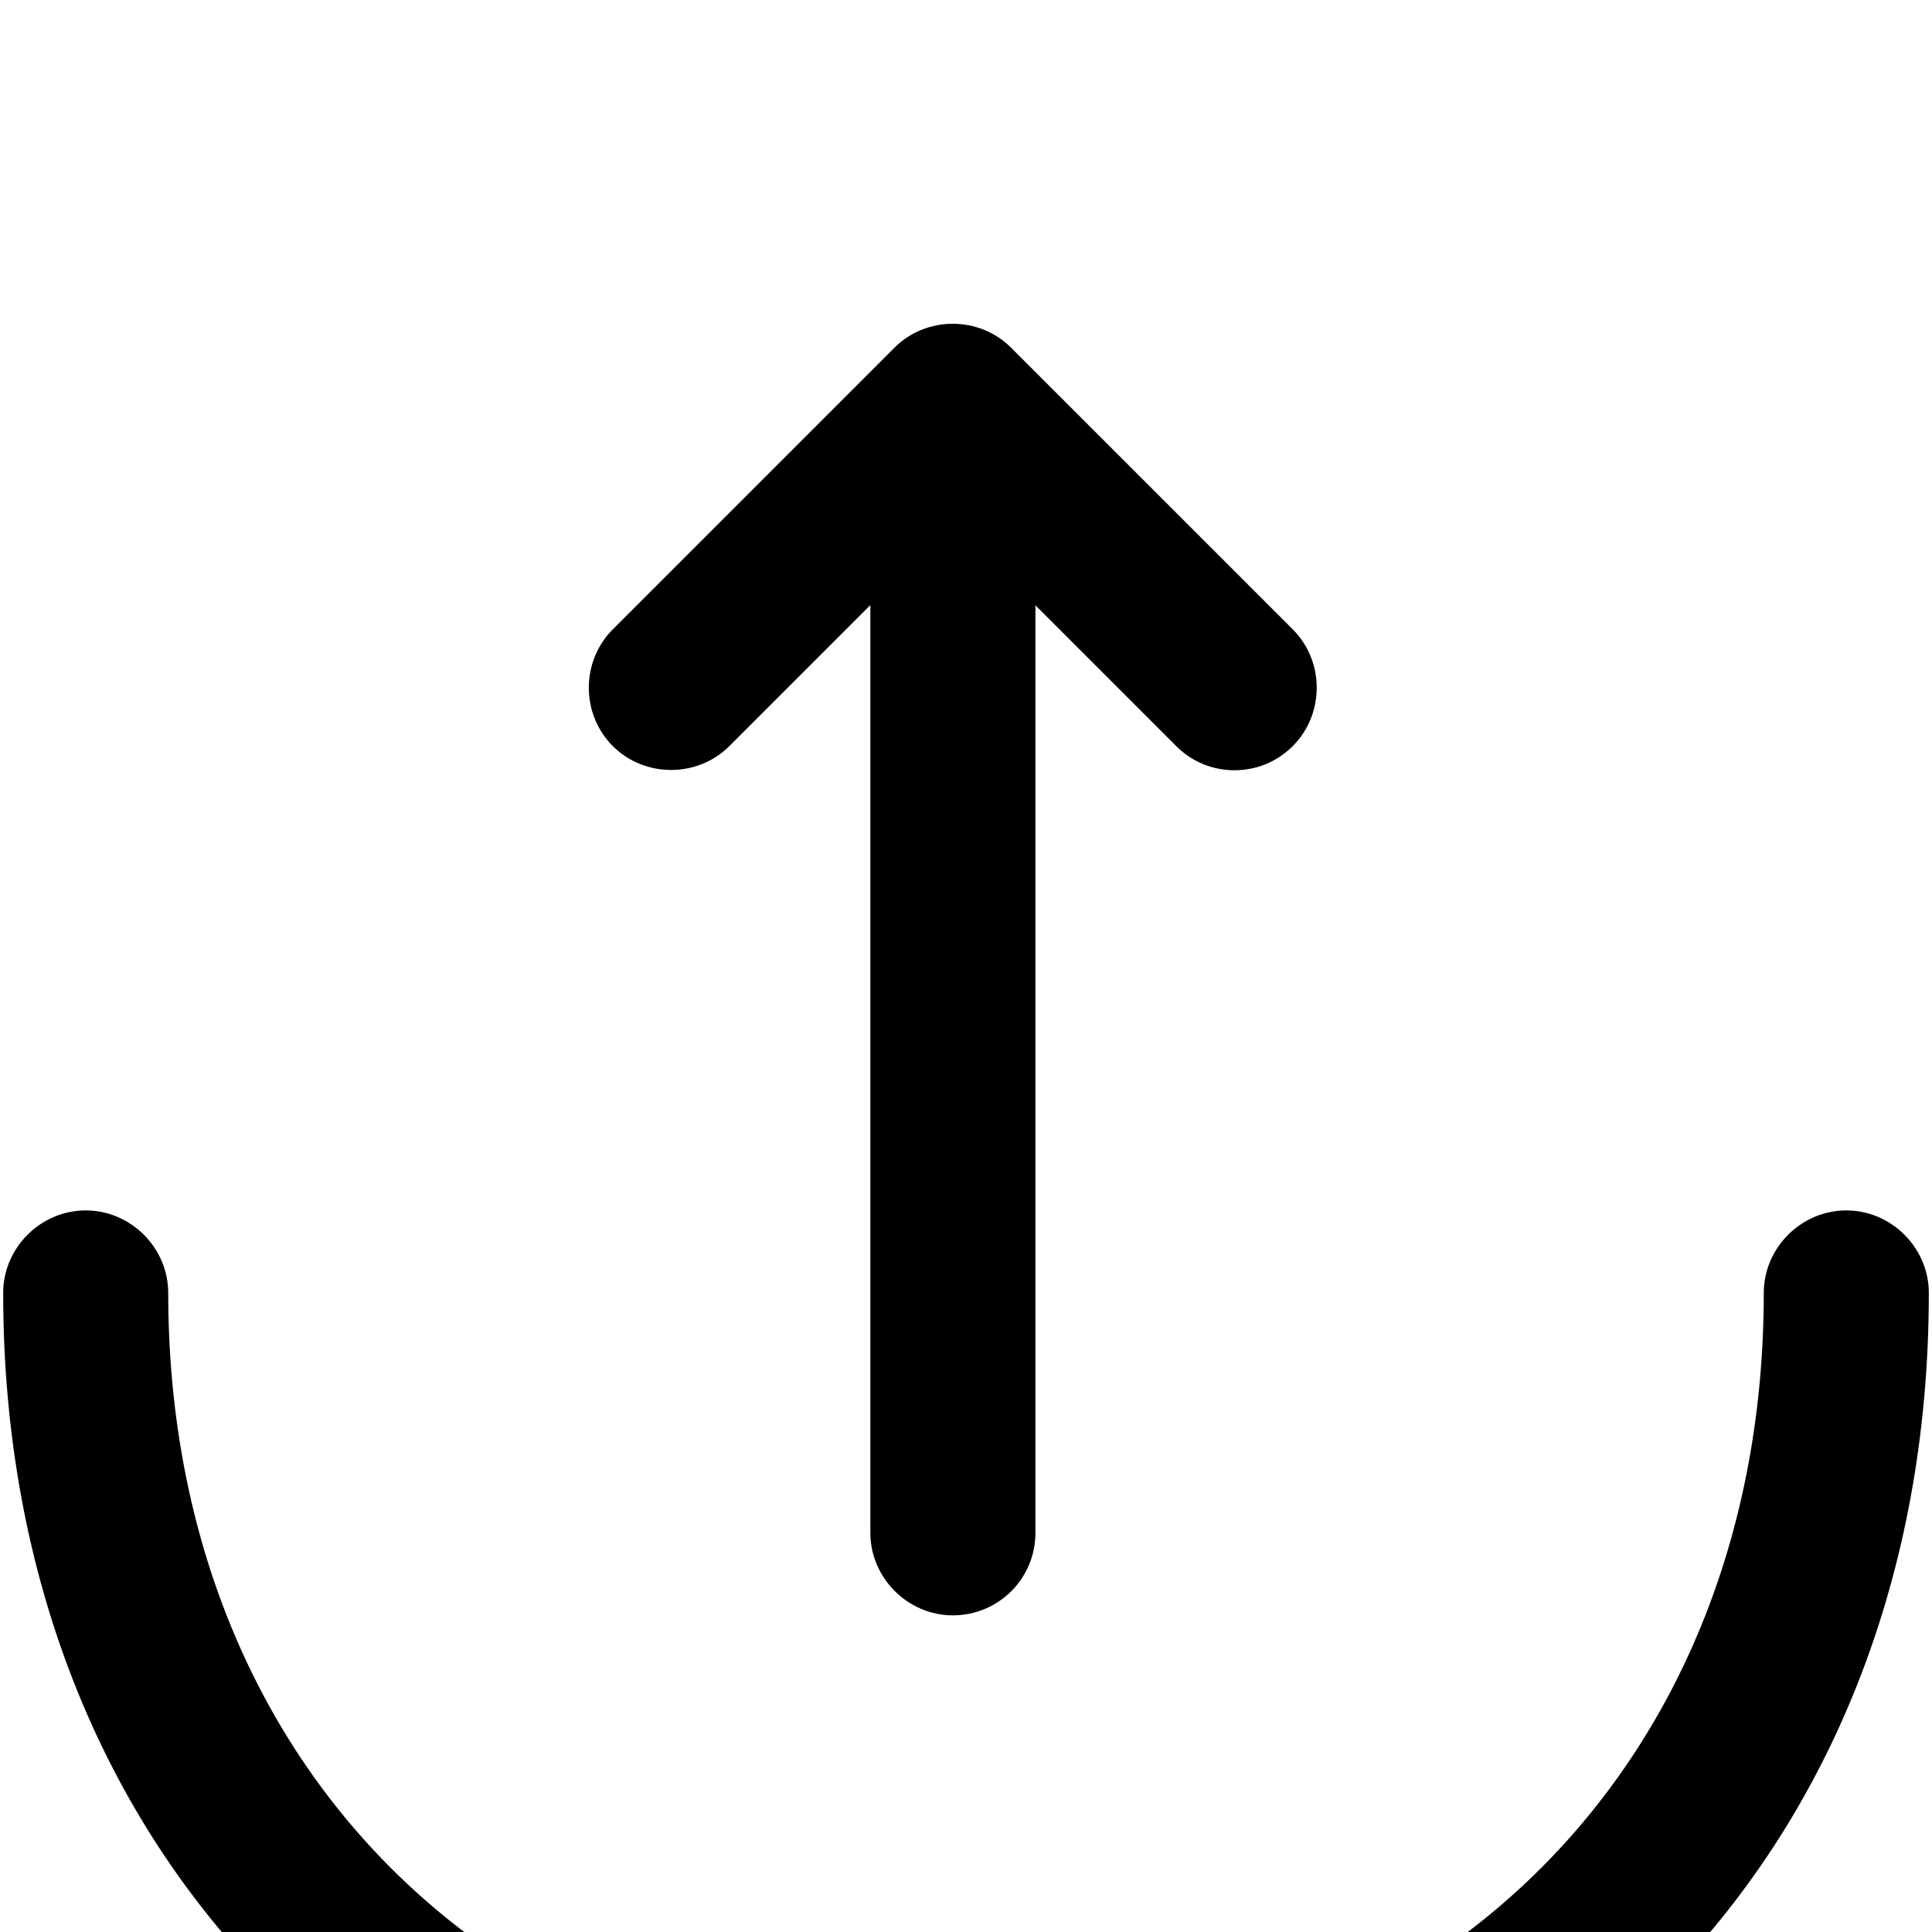
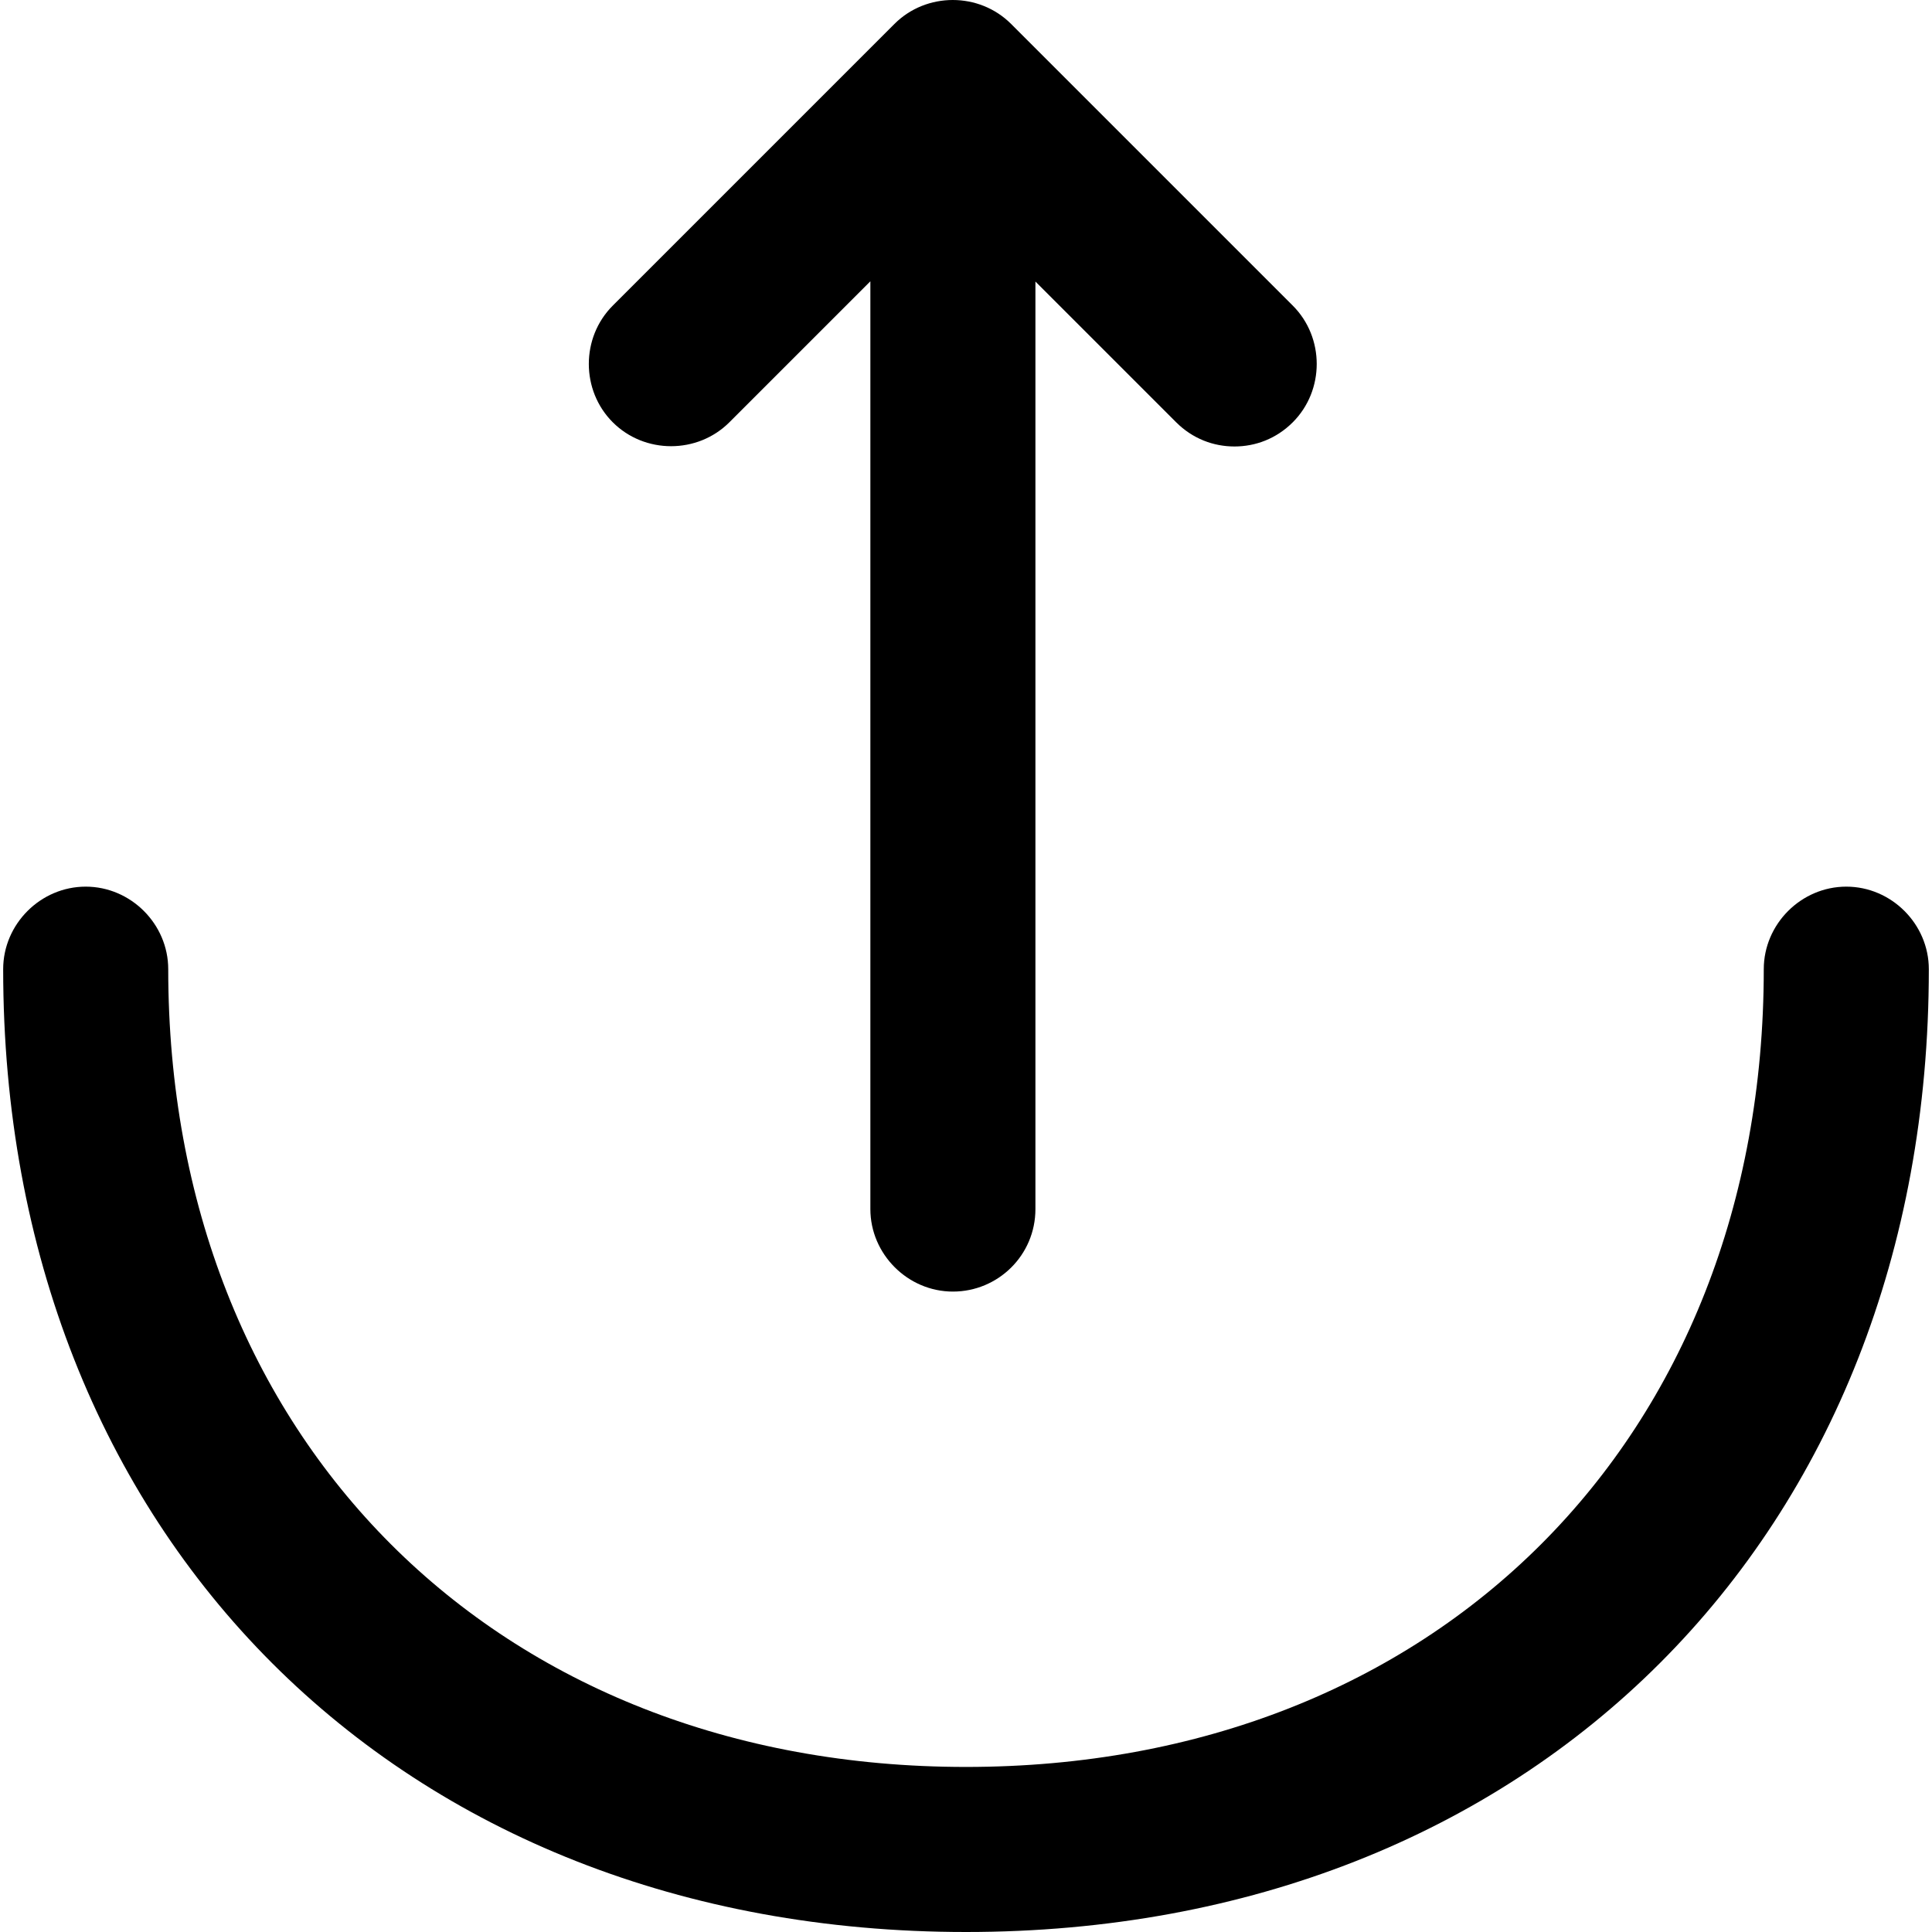
- <svg xmlns="http://www.w3.org/2000/svg" viewBox="137.437 74.667 749.126 749.126">
+ <svg xmlns="http://www.w3.org/2000/svg" viewBox="137.437 200.207 749.126 749.126">
  <path transform="scale(1,-1) translate(0,-1024)" d="M616.098 650.672c-8.107 0-16.213 2.987-22.613 9.387l-86.613 86.613-86.615-86.613c-12.373-12.373-32.853-12.373-45.227 0s-12.373 32.853 0 45.227l109.228 109.227c12.373 12.373 32.853 12.373 45.227 0l109.227-109.227c12.373-12.373 12.373-32.853 0-45.227-6.4-6.4-14.507-9.387-22.613-9.387zM506.918 322.987c-17.493 0-32 14.507-32 32v433.92c0 17.493 14.507 32 32 32s32-14.507 32-32v-433.92c0-17.92-14.507-32-32-32zM512 74.667c-219.733 0-373.333 153.6-373.333 373.333 0 17.493 14.507 32 32 32s32-14.507 32-32c0-182.187 127.147-309.333 309.333-309.333s309.333 127.147 309.333 309.333c0 17.493 14.507 32 32 32s32-14.507 32-32c0-219.733-153.6-373.333-373.333-373.333z" />
</svg>
